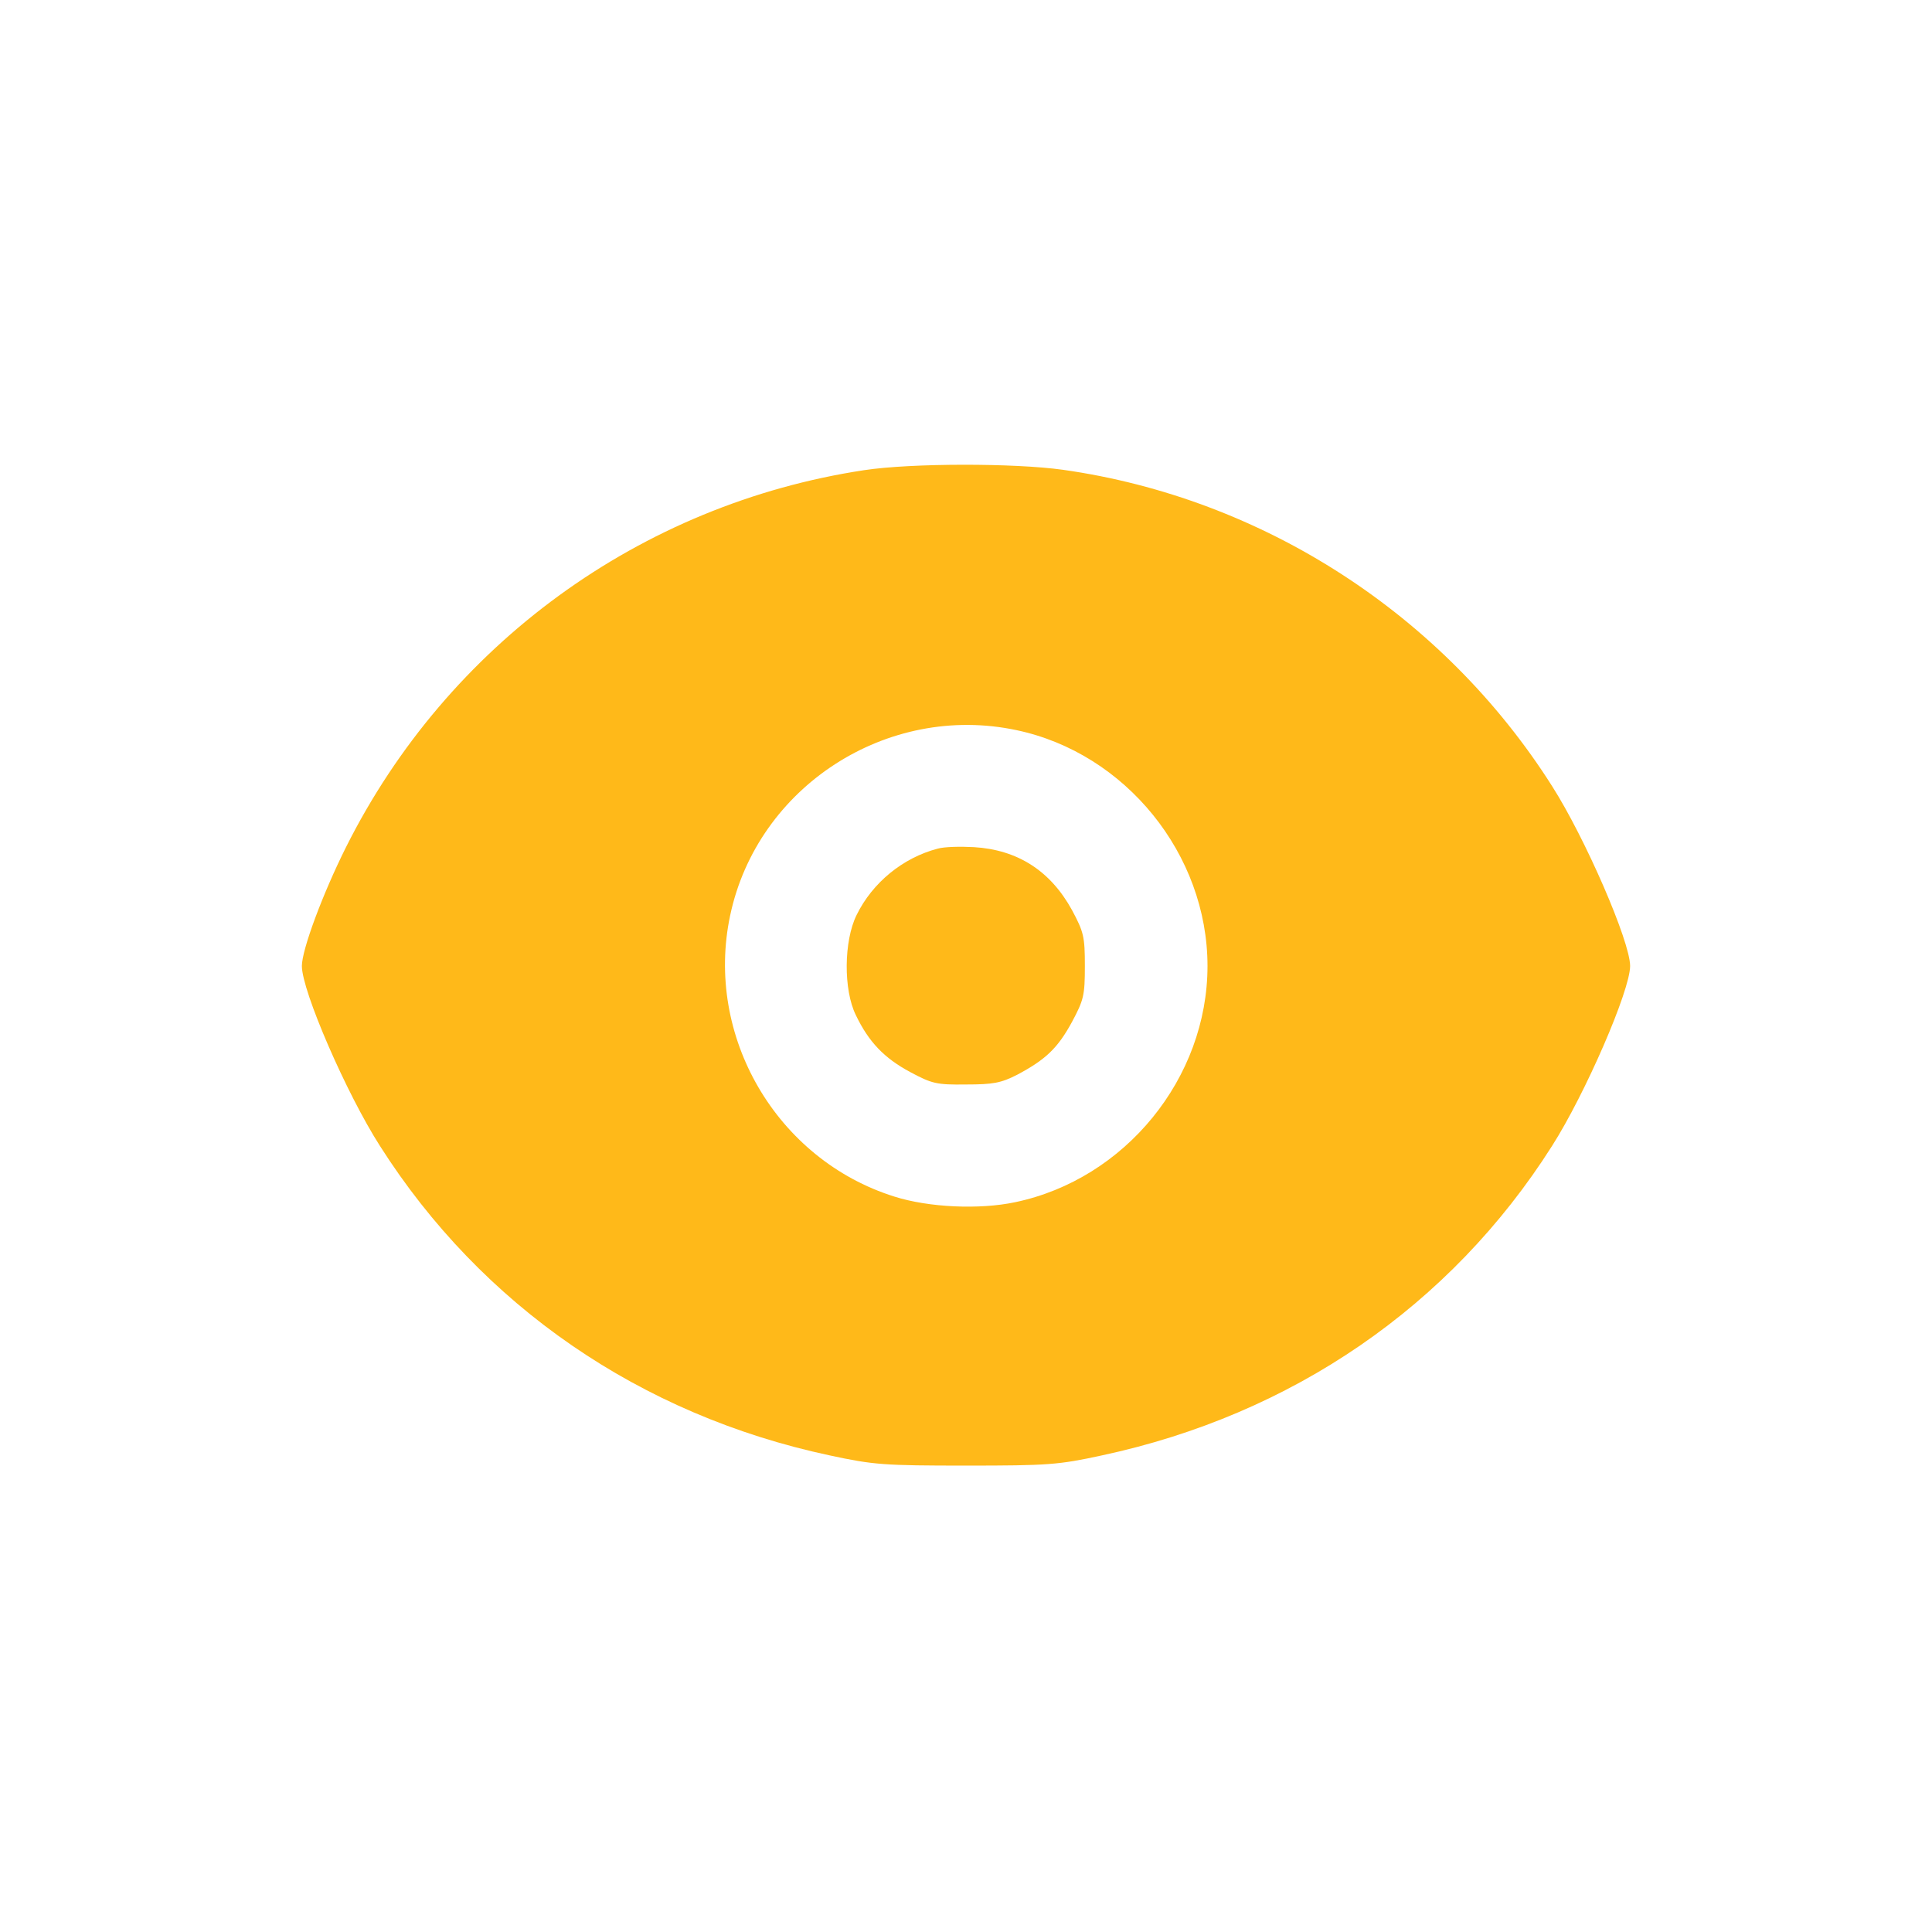
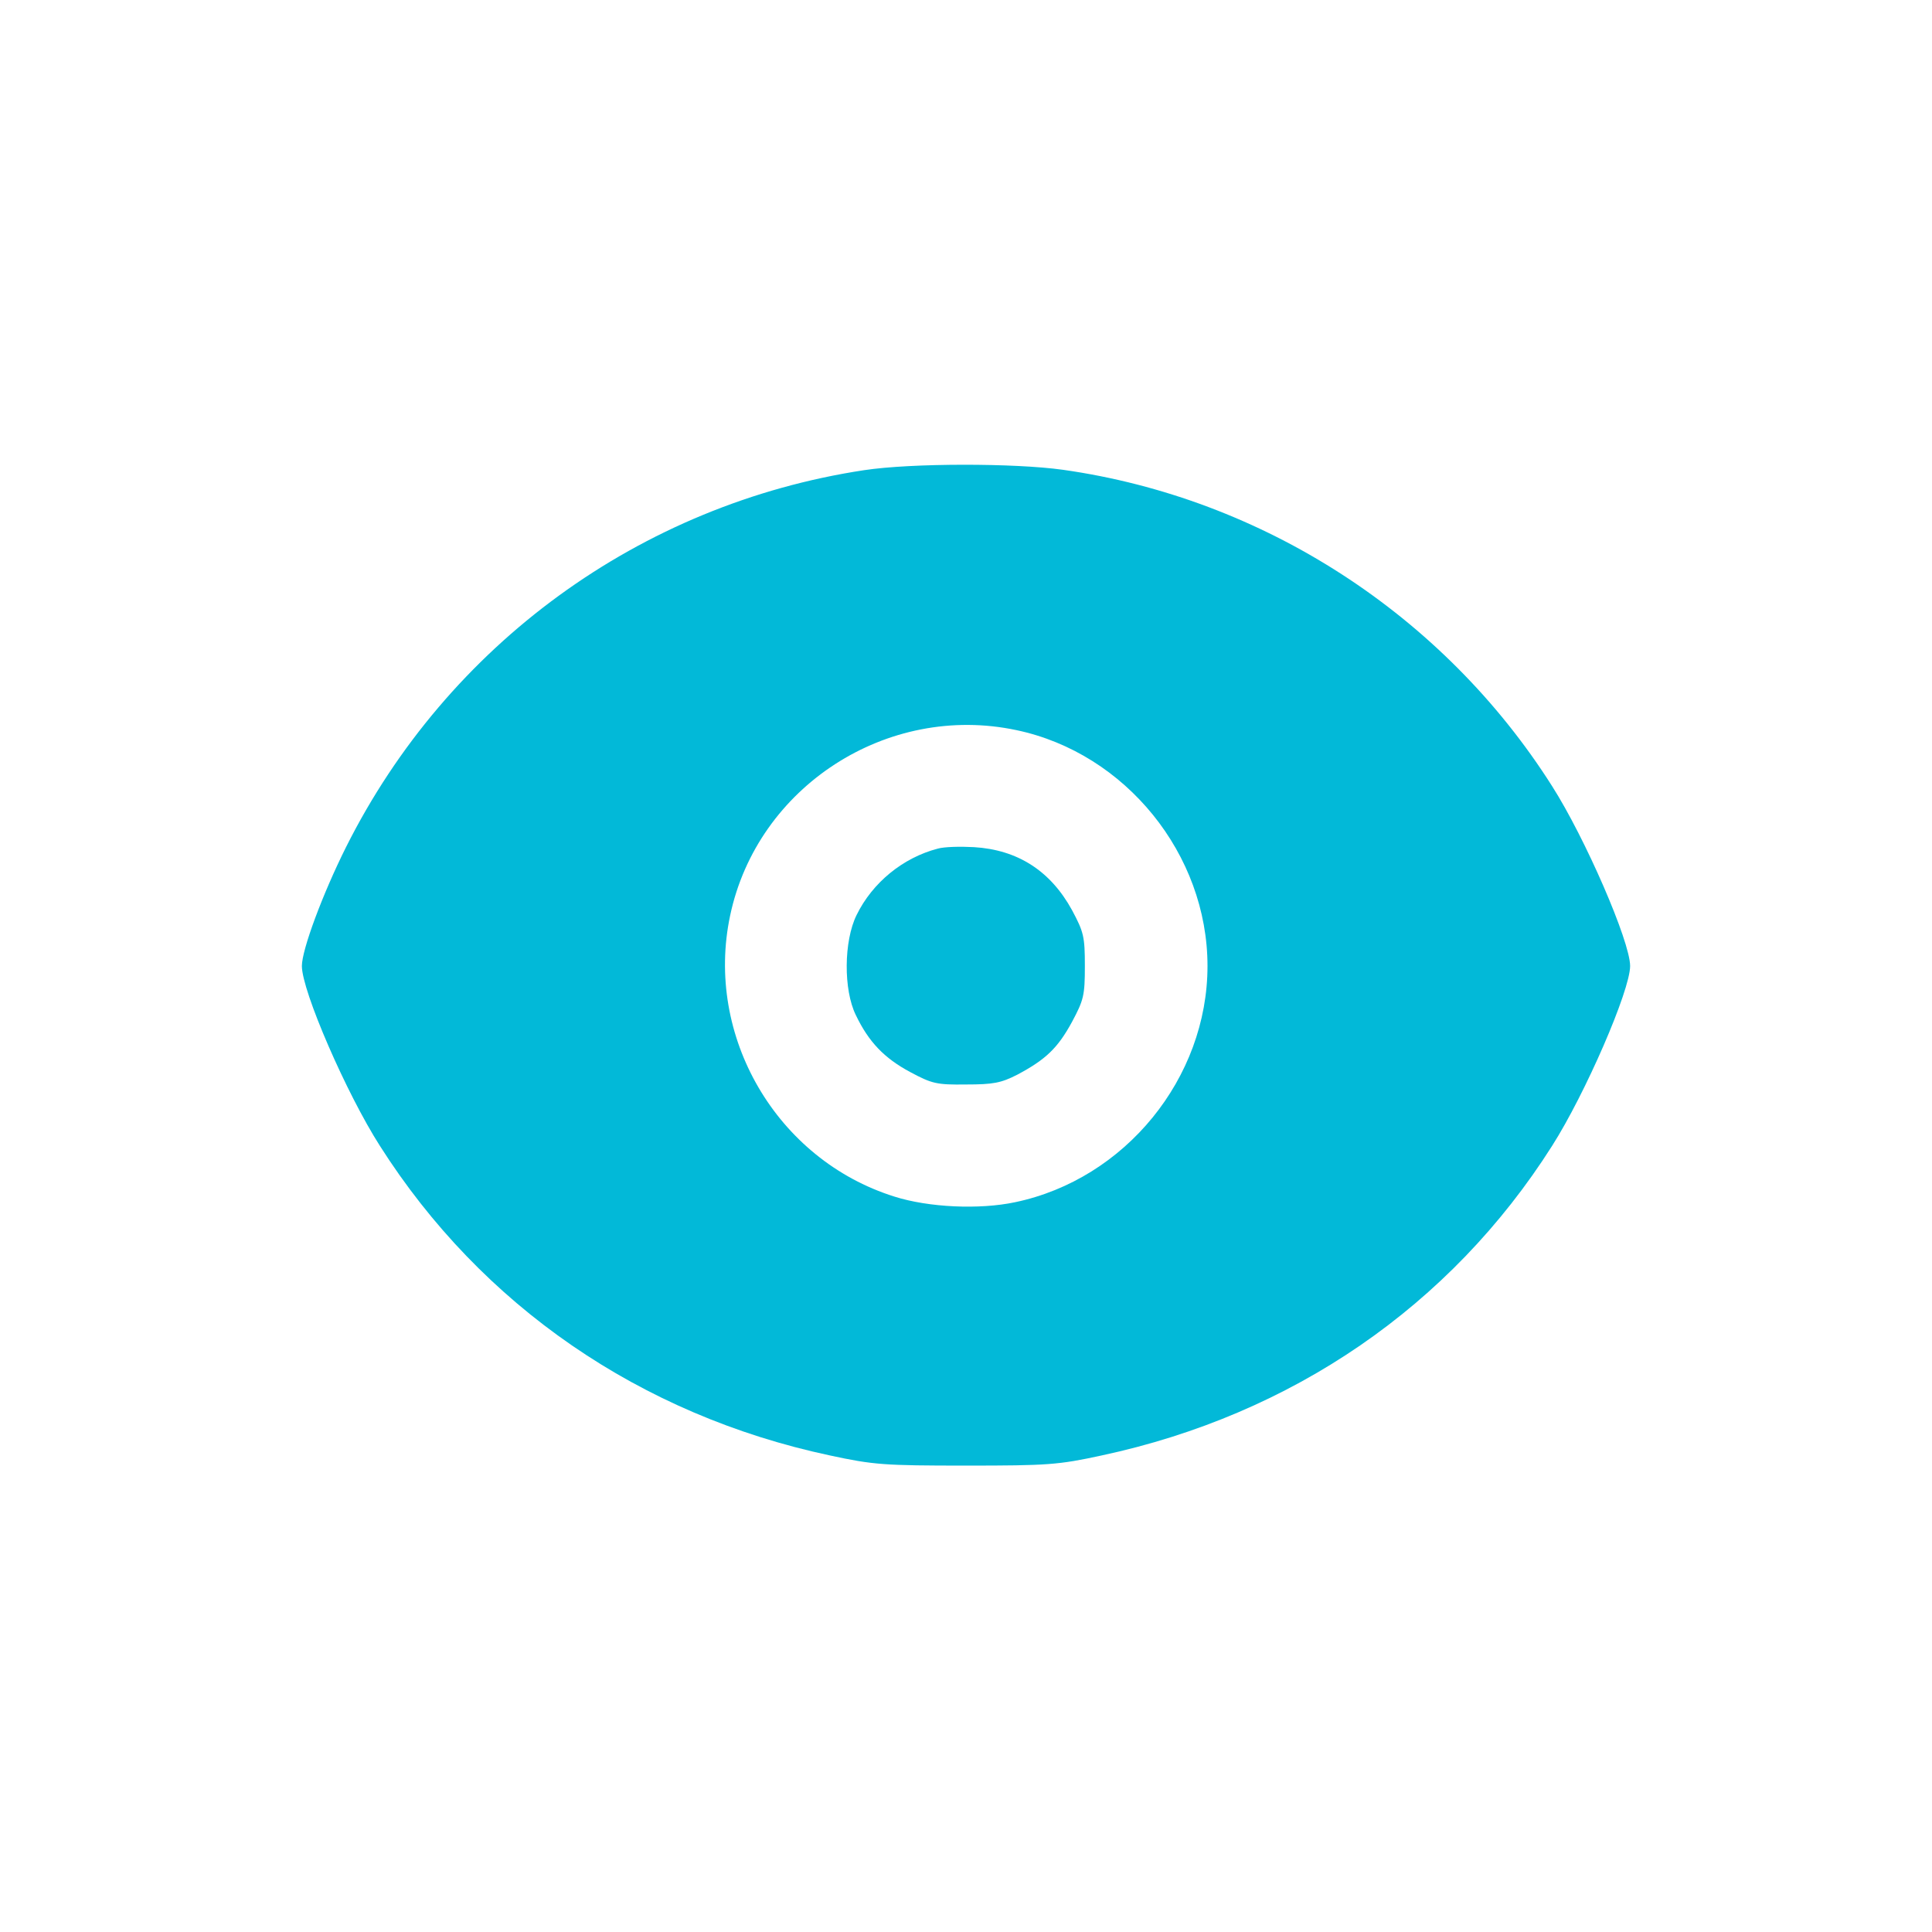
<svg xmlns="http://www.w3.org/2000/svg" version="1.0" width="512pt" height="512pt" viewBox="0 0 512 512" preserveAspectRatio="xMidYMid meet">
-   <g transform="translate(0,512) scale(0.1,-0.1)" fill="#FFB919" stroke="none">
+   <g transform="translate(0,512) scale(0.1,-0.1)" fill="#02B9D8" stroke="none">
    <path d="M2290 3874 c-593 -90 -1104 -462 -1373 -999 -62 -124 -117 -272 -117 -315 0 -66 118 -338 207 -477 269 -423 690 -713 1192 -820 116 -25 144 -27 361 -27 217 0 245 2 360 27 504 108 924 396 1193 820 88 138 207 412 207 477 0 65 -119 339 -207 477 -288 454 -766 763 -1296 838 -129 18 -401 18 -527 -1z m404 -689 c289 -61 506 -329 506 -625 0 -297 -218 -565 -510 -626 -94 -20 -229 -14 -320 15 -312 98 -503 425 -435 745 72 341 416 564 759 491z" />
    <path d="M2485 2871 c-92 -24 -173 -90 -215 -176 -34 -69 -35 -198 -2 -265 34 -71 75 -114 144 -151 58 -31 70 -34 148 -33 72 0 93 4 136 26 75 40 107 70 145 140 31 58 34 70 34 148 0 78 -3 90 -34 148 -57 104 -144 160 -260 167 -36 2 -79 1 -96 -4z" />
  </g>
</svg>
